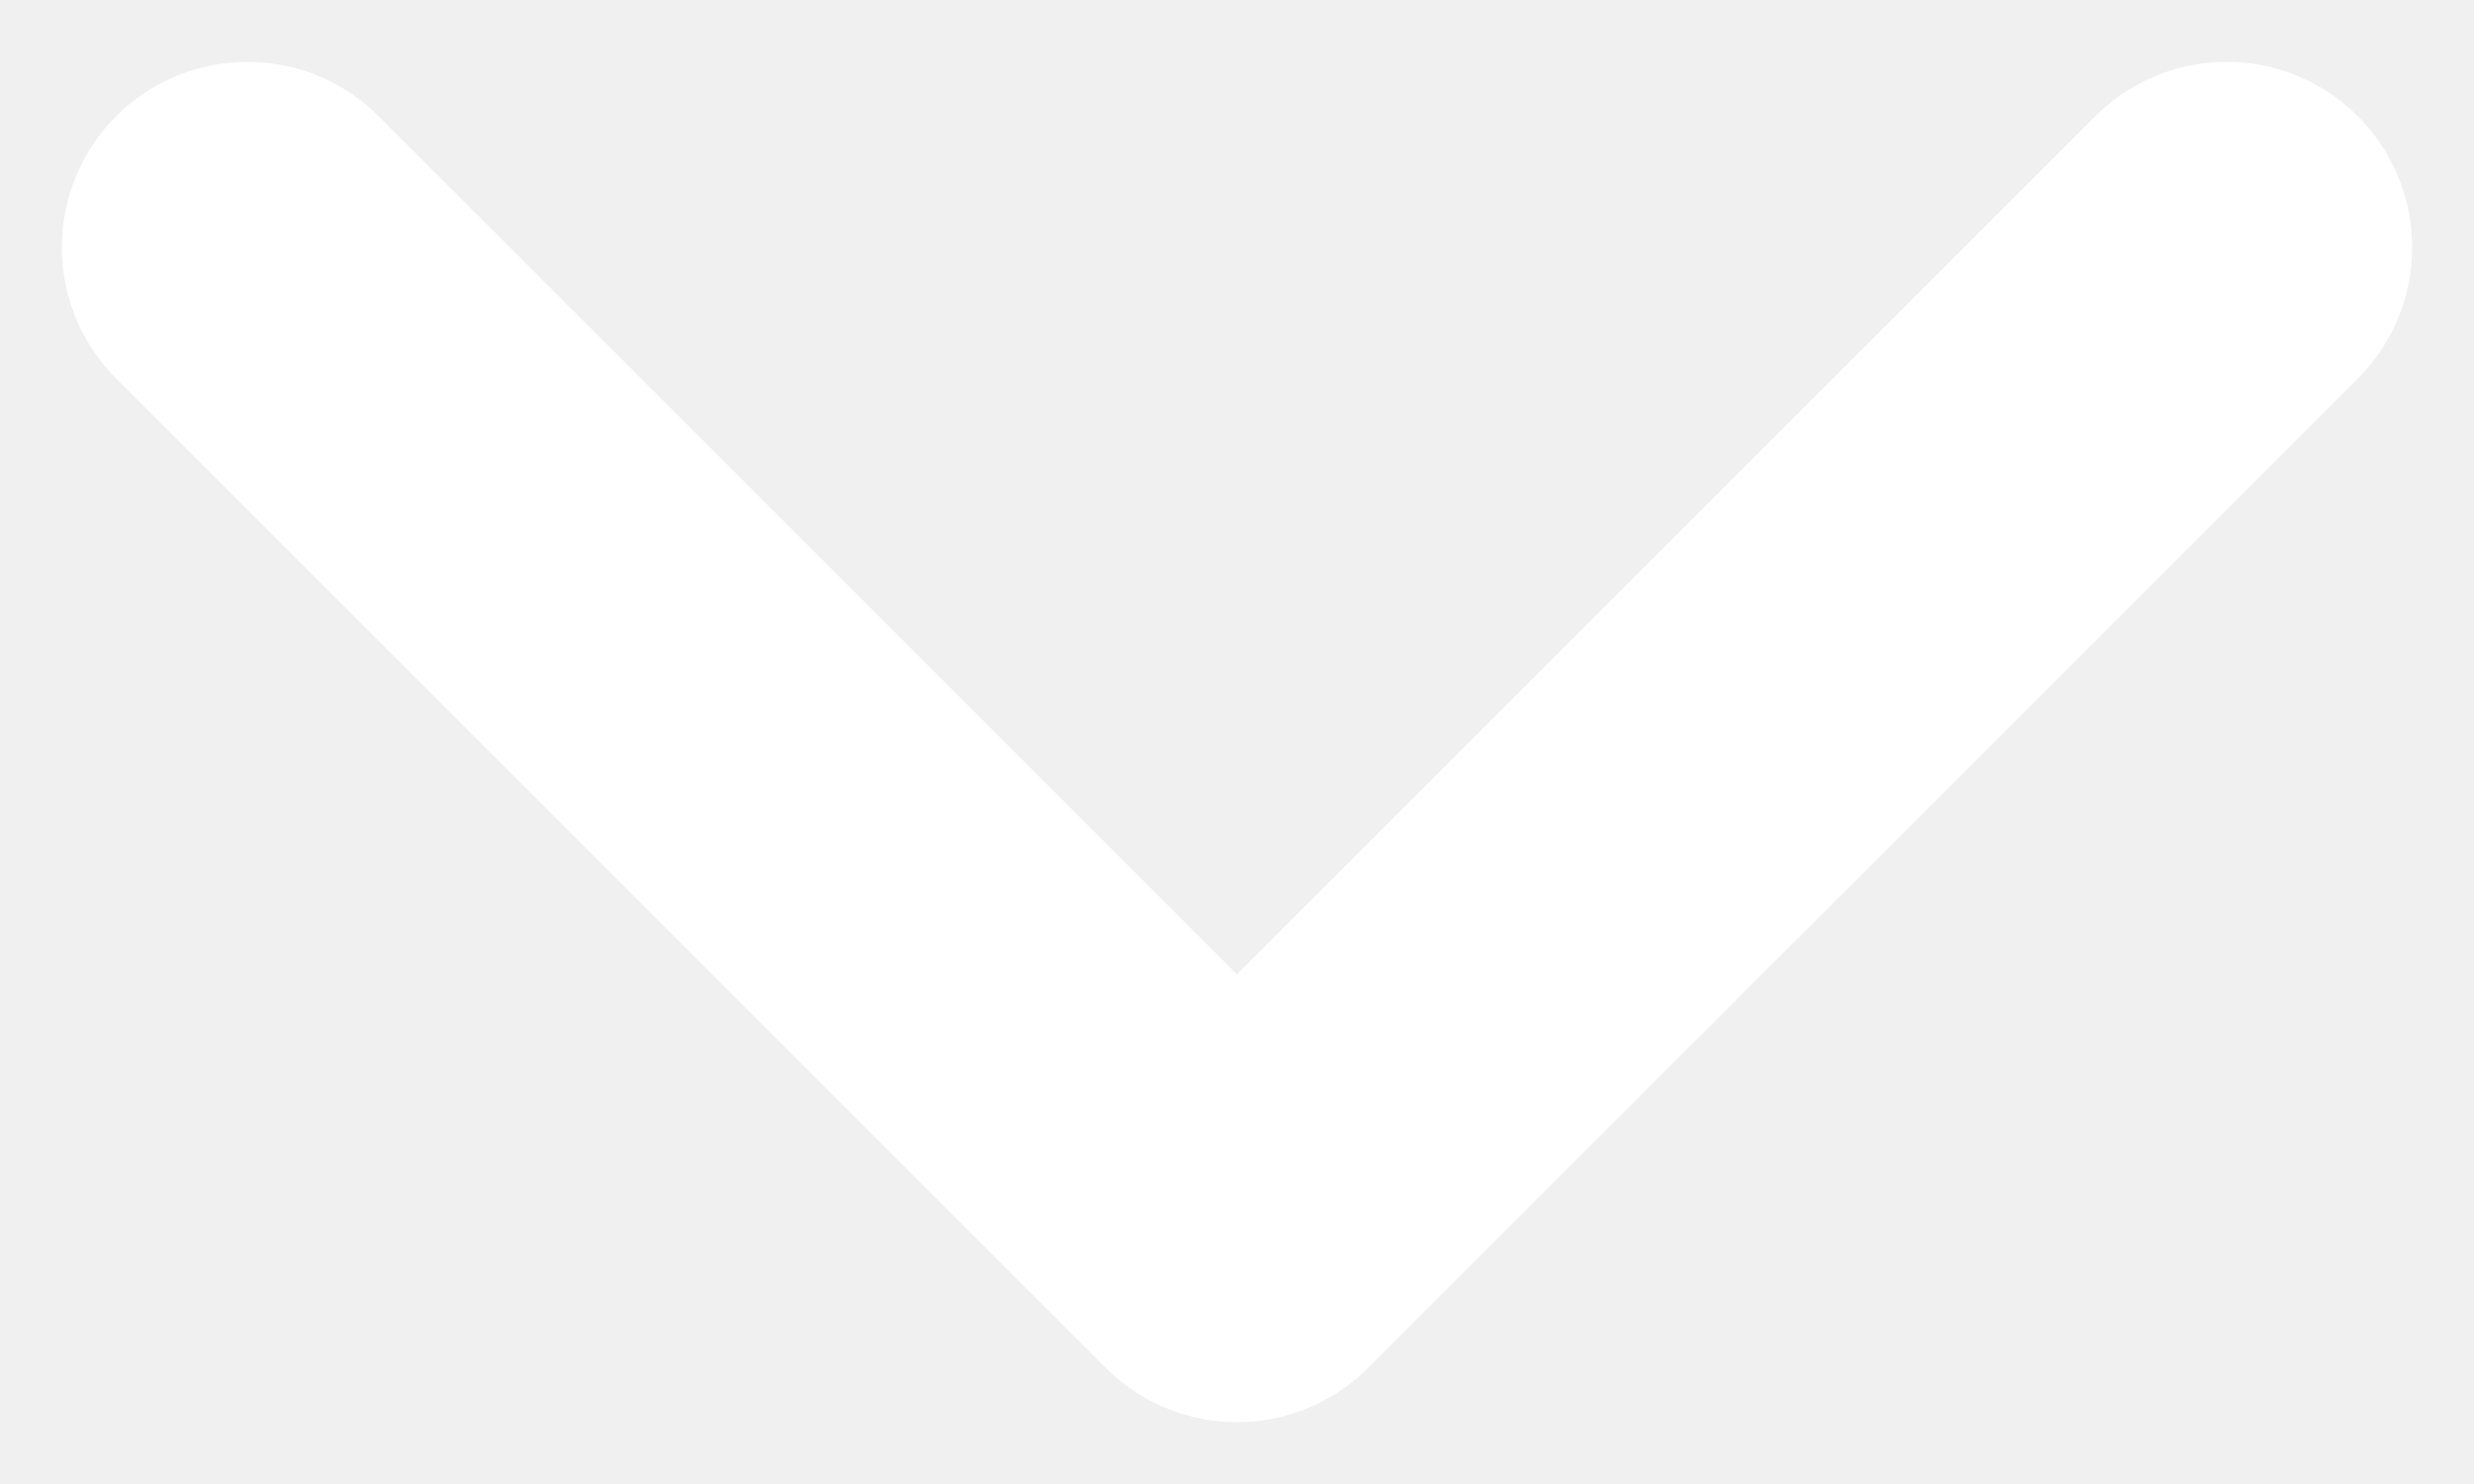
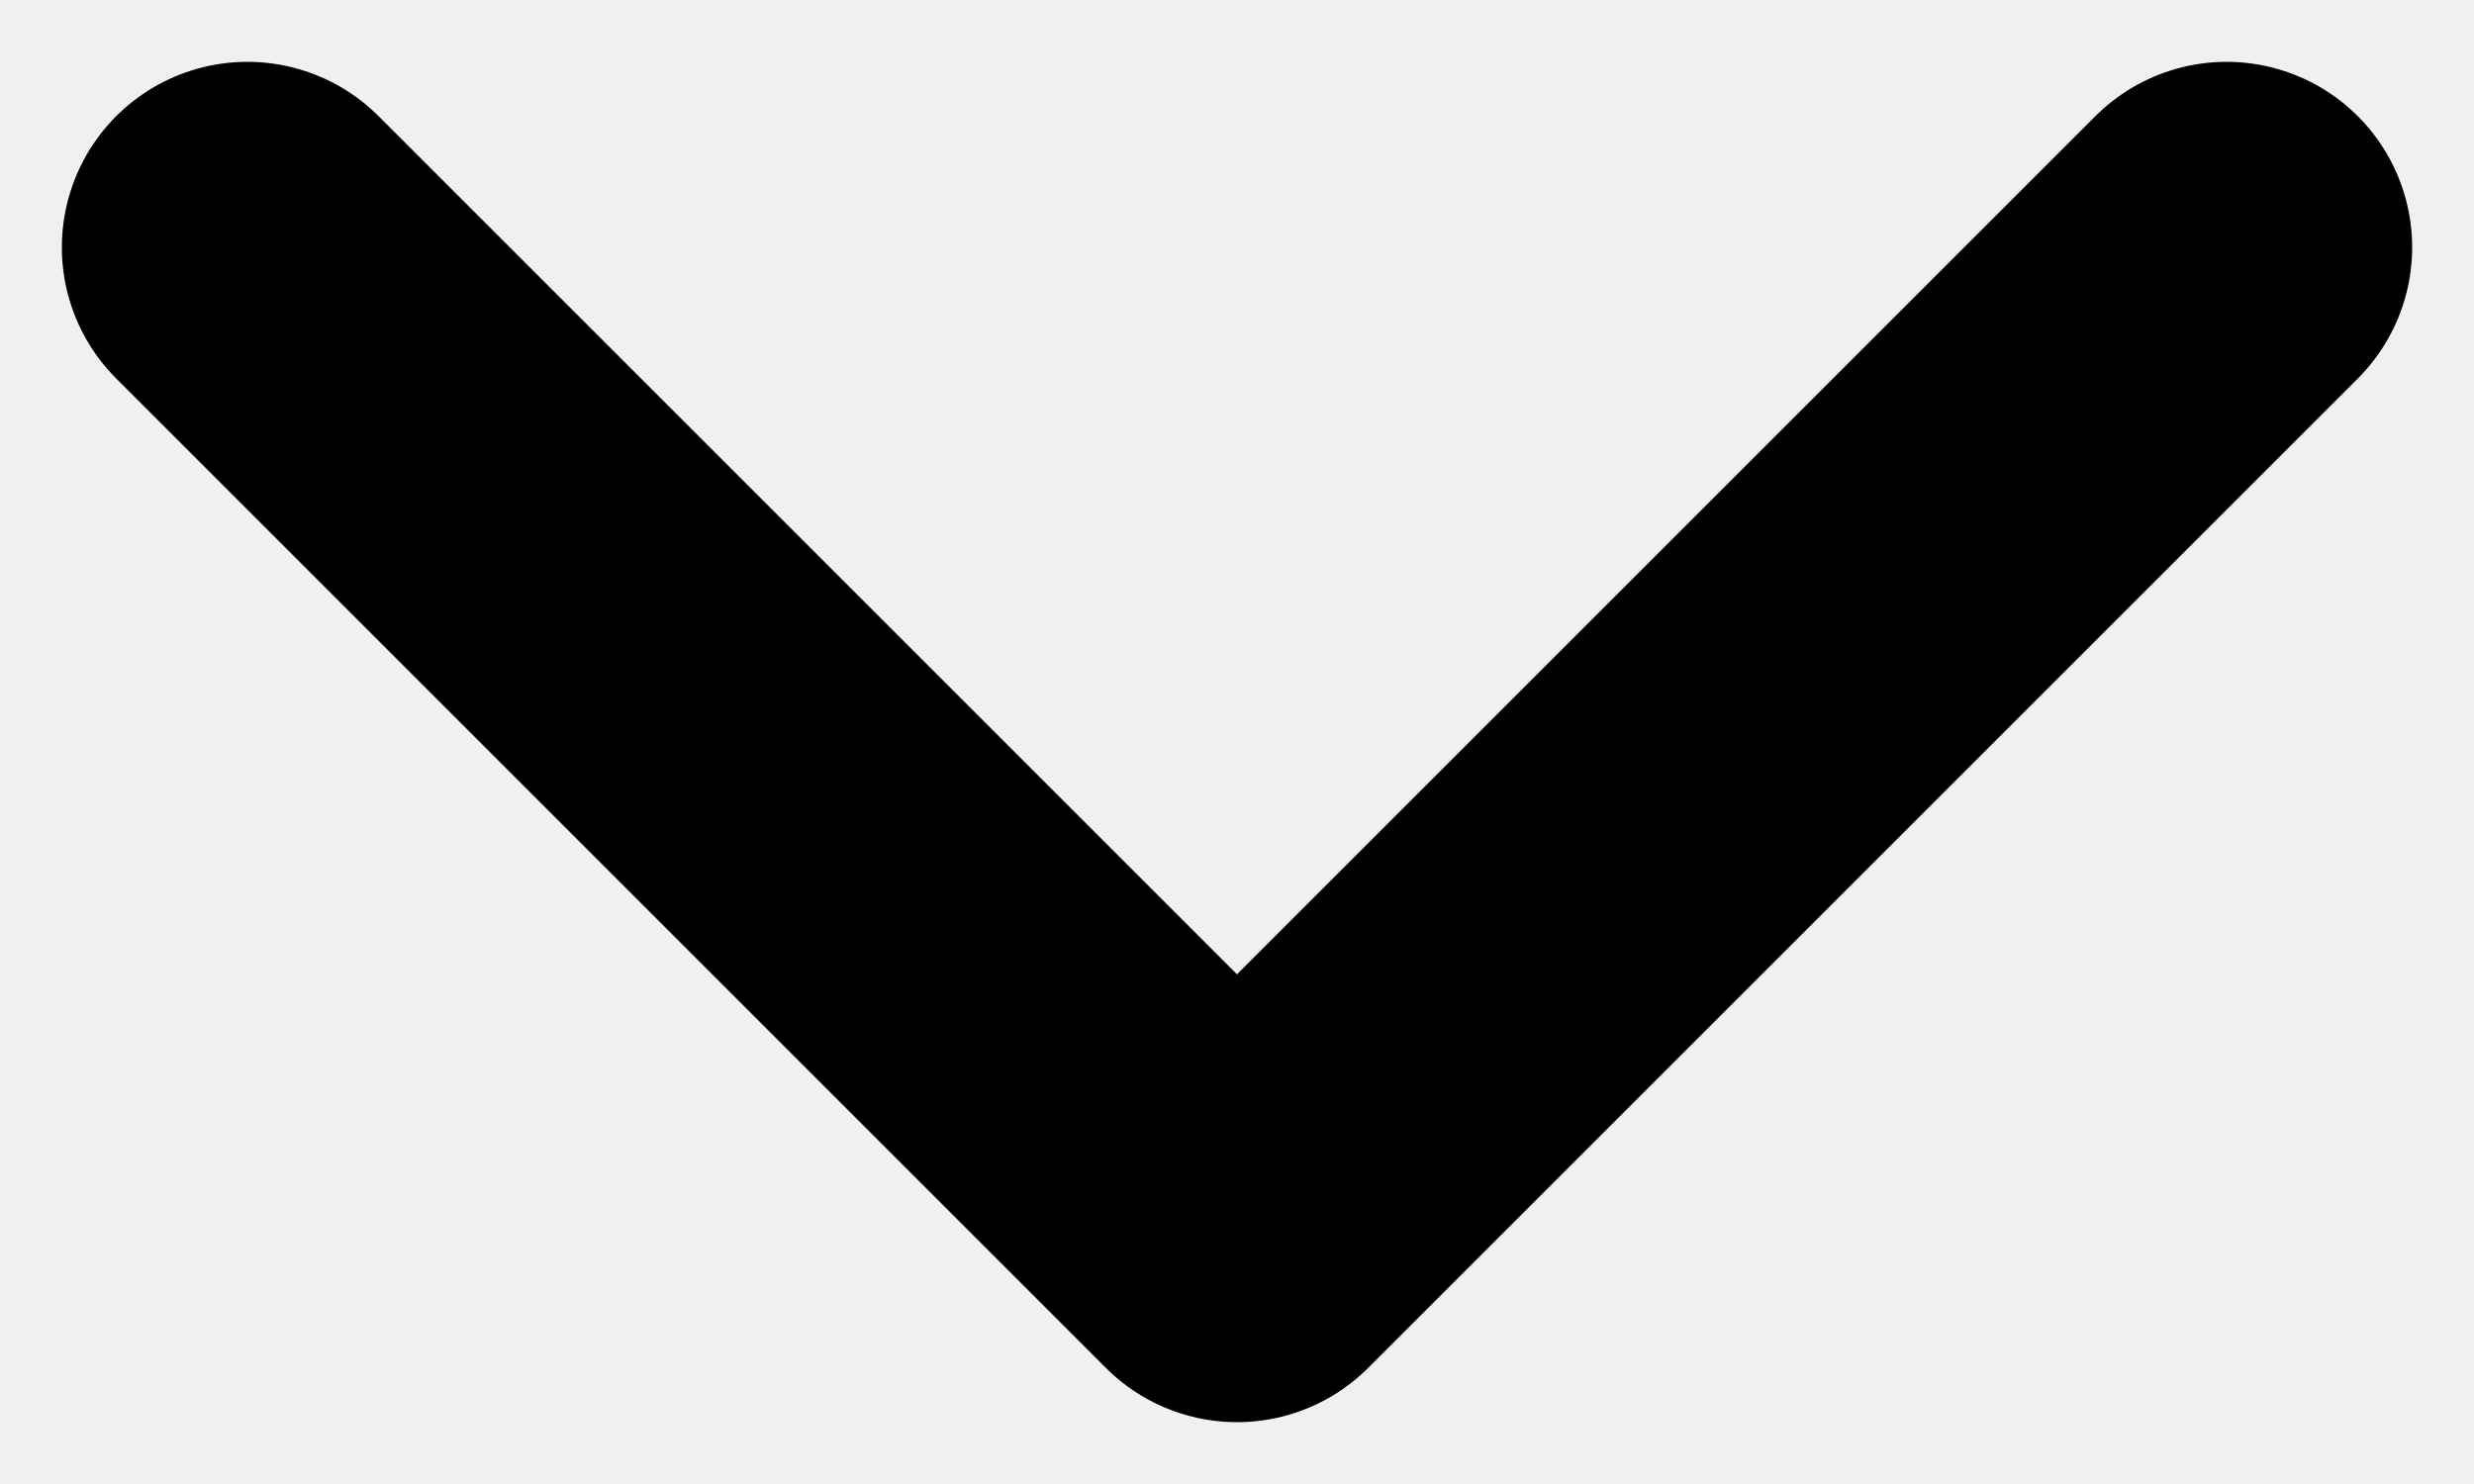
<svg xmlns="http://www.w3.org/2000/svg" width="10" height="6" viewBox="0 0 10 6" fill="none">
-   <path id="Vector 1" d="M1 1L5 5L9 1" stroke="white" stroke-width="1.5" stroke-linecap="round" stroke-linejoin="round" />
+   <path id="Vector 1" d="M1 1L5 5L9 1" stroke="#000" stroke-width="1.5" stroke-linecap="round" stroke-linejoin="round" />
</svg>
